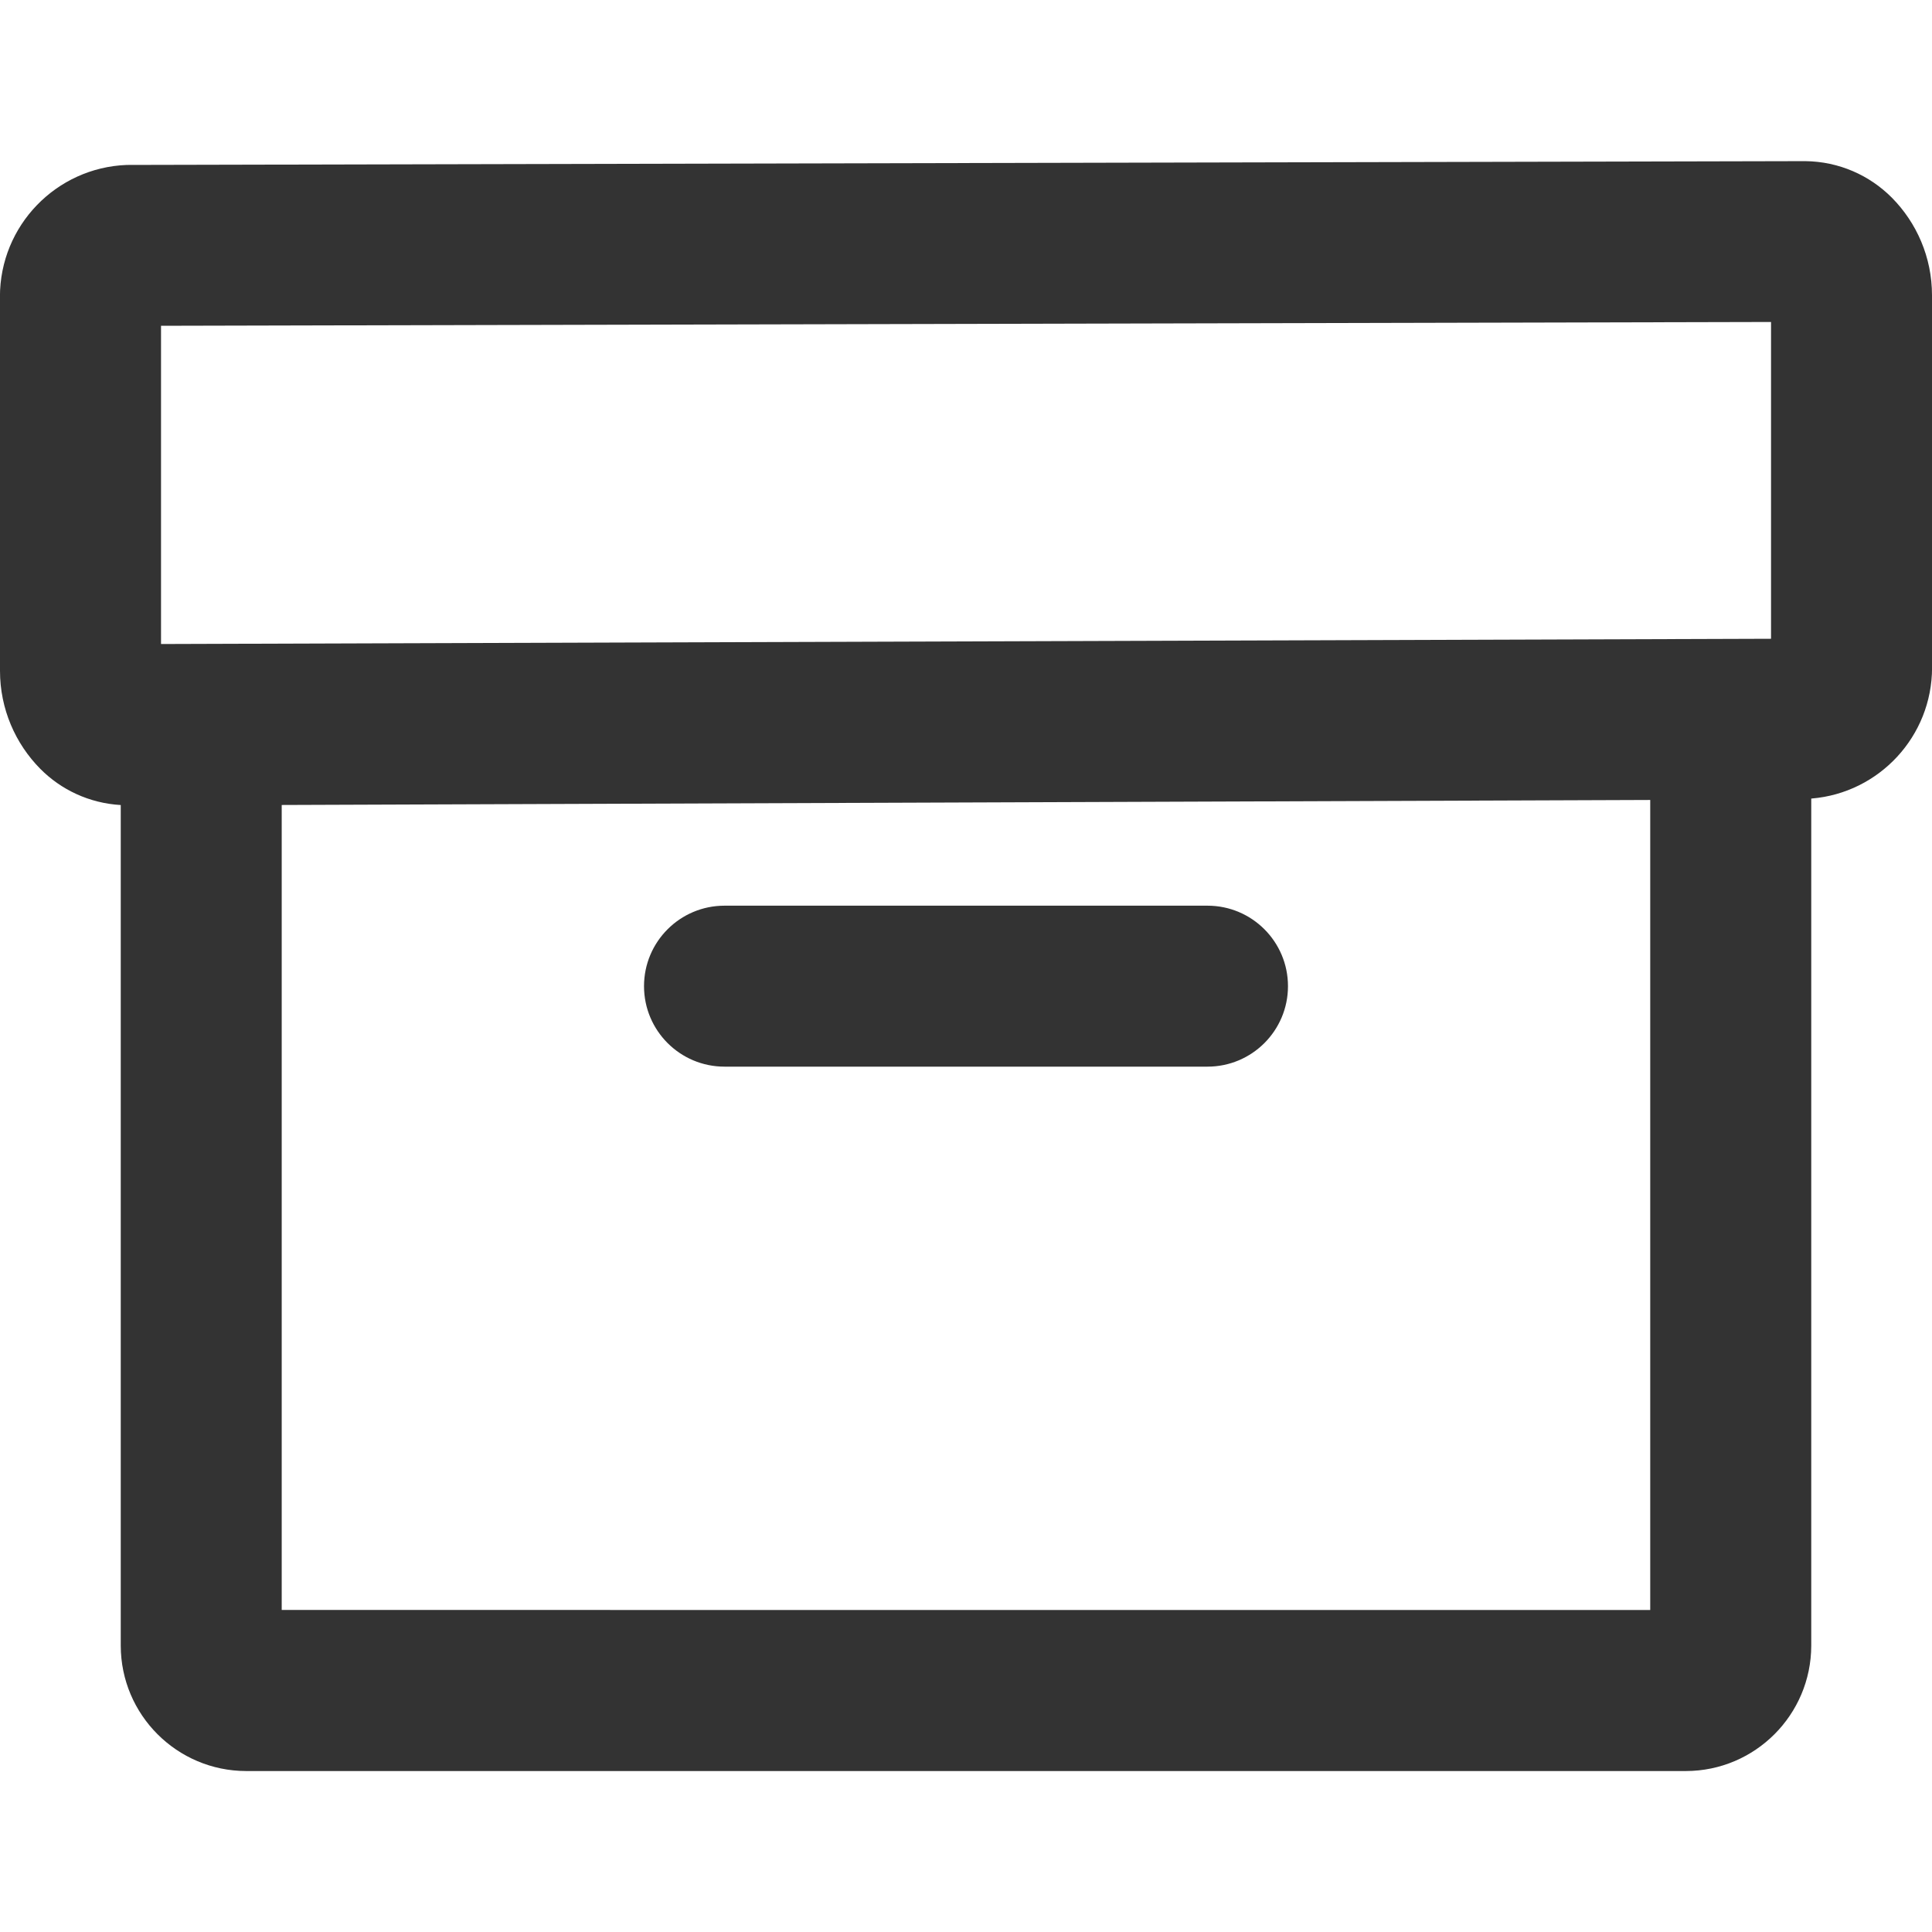
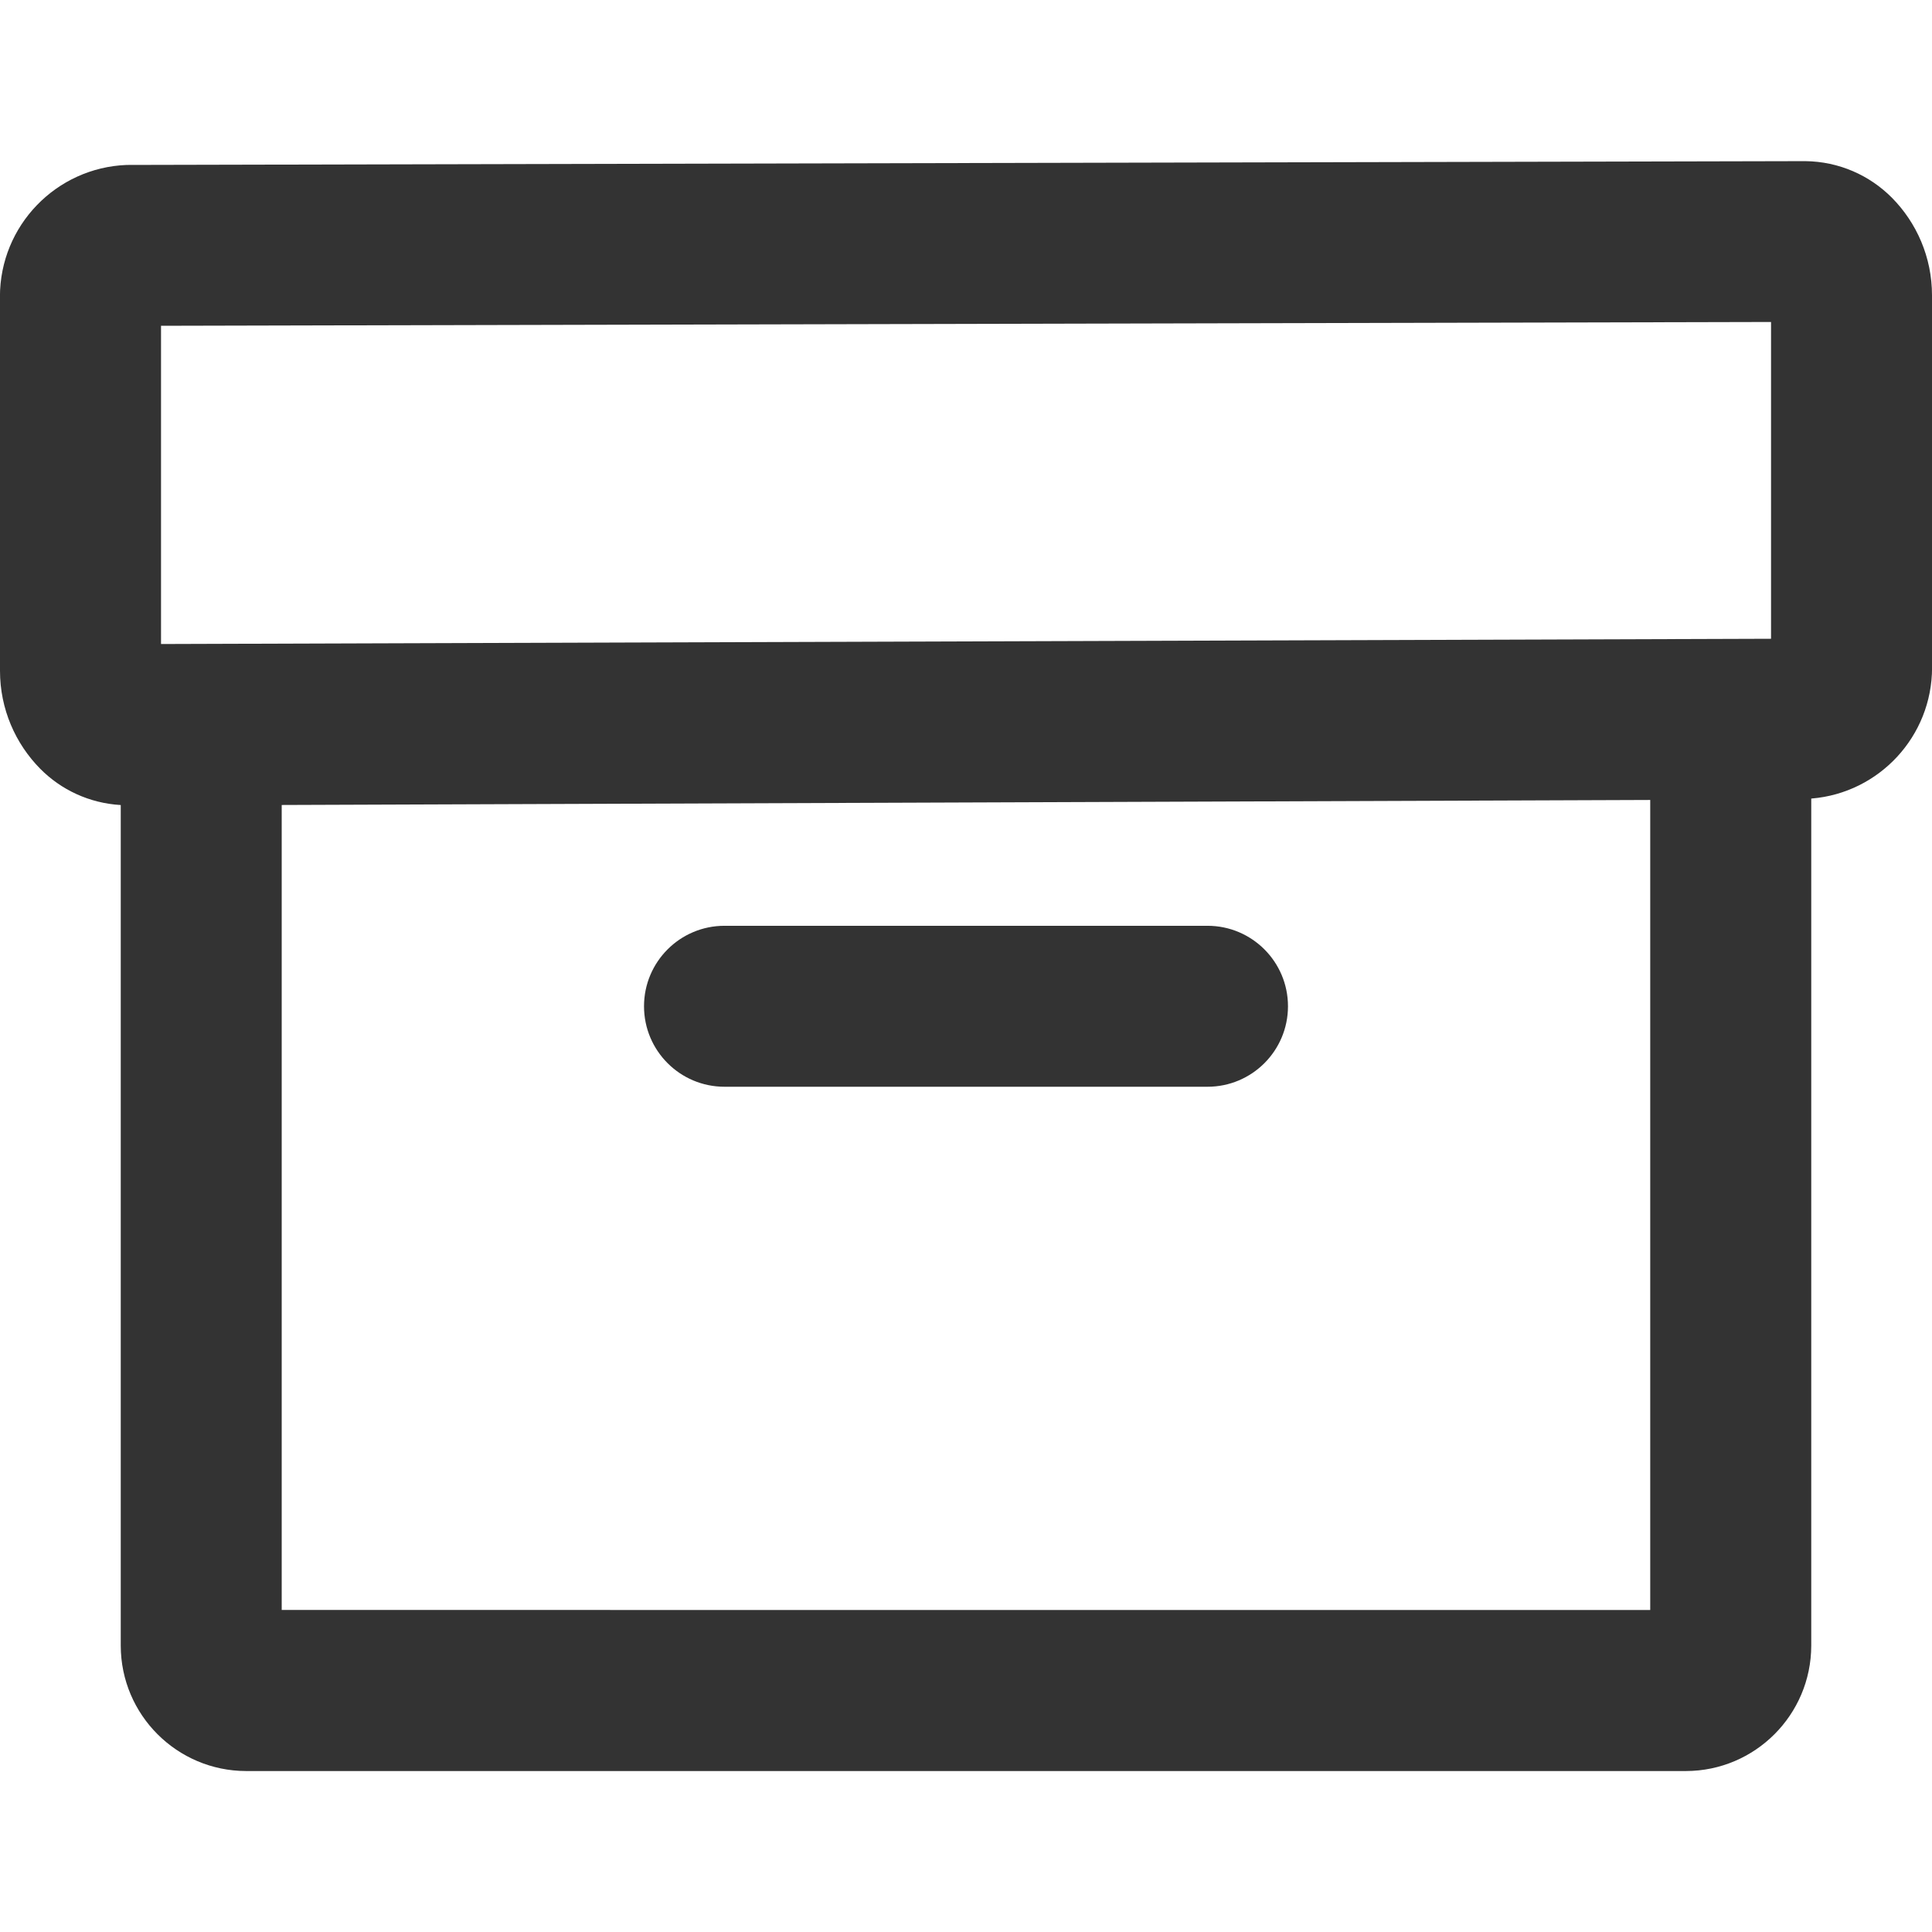
<svg xmlns="http://www.w3.org/2000/svg" version="1.1" width="32" height="32" viewBox="0 0 32 32">
-   <path fill="#333" d="M20 17.667h-8c-0.736 0-1.333-0.597-1.333-1.333s0.597-1.333 1.333-1.333v0h8c0.736 0 1.333 0.597 1.333 1.333s-0.597 1.333-1.333 1.333v0zM32 4.9v6.1c0 0.017 0.001 0.037 0.001 0.057 0 1.14-0.877 2.076-1.993 2.169l-0.008 0.001v14.030c-0.002 1.146-0.931 2.075-2.076 2.077h-23.847c-1.146-0.002-2.075-0.931-2.077-2.076v-13.924c-0.524-0.031-0.99-0.254-1.333-0.6l-0-0c-0.412-0.417-0.667-0.991-0.667-1.623 0-0.003 0-0.007 0-0.010v0.001-6.123c-0.001-0.019-0.001-0.042-0.001-0.065 0-1.178 0.933-2.138 2.1-2.182l0.004-0 27.797-0.063c0.561 0.006 1.066 0.235 1.433 0.603l0 0c0.412 0.415 0.667 0.988 0.667 1.619 0 0.004 0 0.007-0 0.011v-0.001zM2.667 10.667l26.667-0.087v-5.247l-26.667 0.063zM27.333 26.667v-13.417l-22.667 0.083v13.333z" />
+   <path fill="#333" d="M20 18h-8c-0.736 0-1.333-0.597-1.333-1.333s0.597-1.333 1.333-1.333v0h8c0.736 0 1.333 0.597 1.333 1.333s-0.597 1.333-1.333 1.333v0zM32 4.9v6.1c0 0.017 0.001 0.037 0.001 0.057 0 1.14-0.877 2.076-1.993 2.169l-0.008 0.001v14.030c-0.002 1.146-0.931 2.075-2.076 2.077h-23.847c-1.146-0.002-2.075-0.931-2.077-2.076v-13.924c-0.524-0.031-0.99-0.254-1.333-0.6l-0-0c-0.412-0.417-0.667-0.991-0.667-1.623 0-0.003 0-0.007 0-0.010v0.001-6.123c-0.001-0.019-0.001-0.042-0.001-0.065 0-1.178 0.933-2.138 2.1-2.182l0.004-0 27.797-0.063c0.561 0.006 1.066 0.235 1.433 0.603l0 0c0.412 0.415 0.667 0.988 0.667 1.619 0 0.004 0 0.007-0 0.011v-0.001zM2.667 10.667l26.667-0.087v-5.247l-26.667 0.063zM27.333 26.667v-13.417l-22.667 0.083v13.333z" />
</svg>
